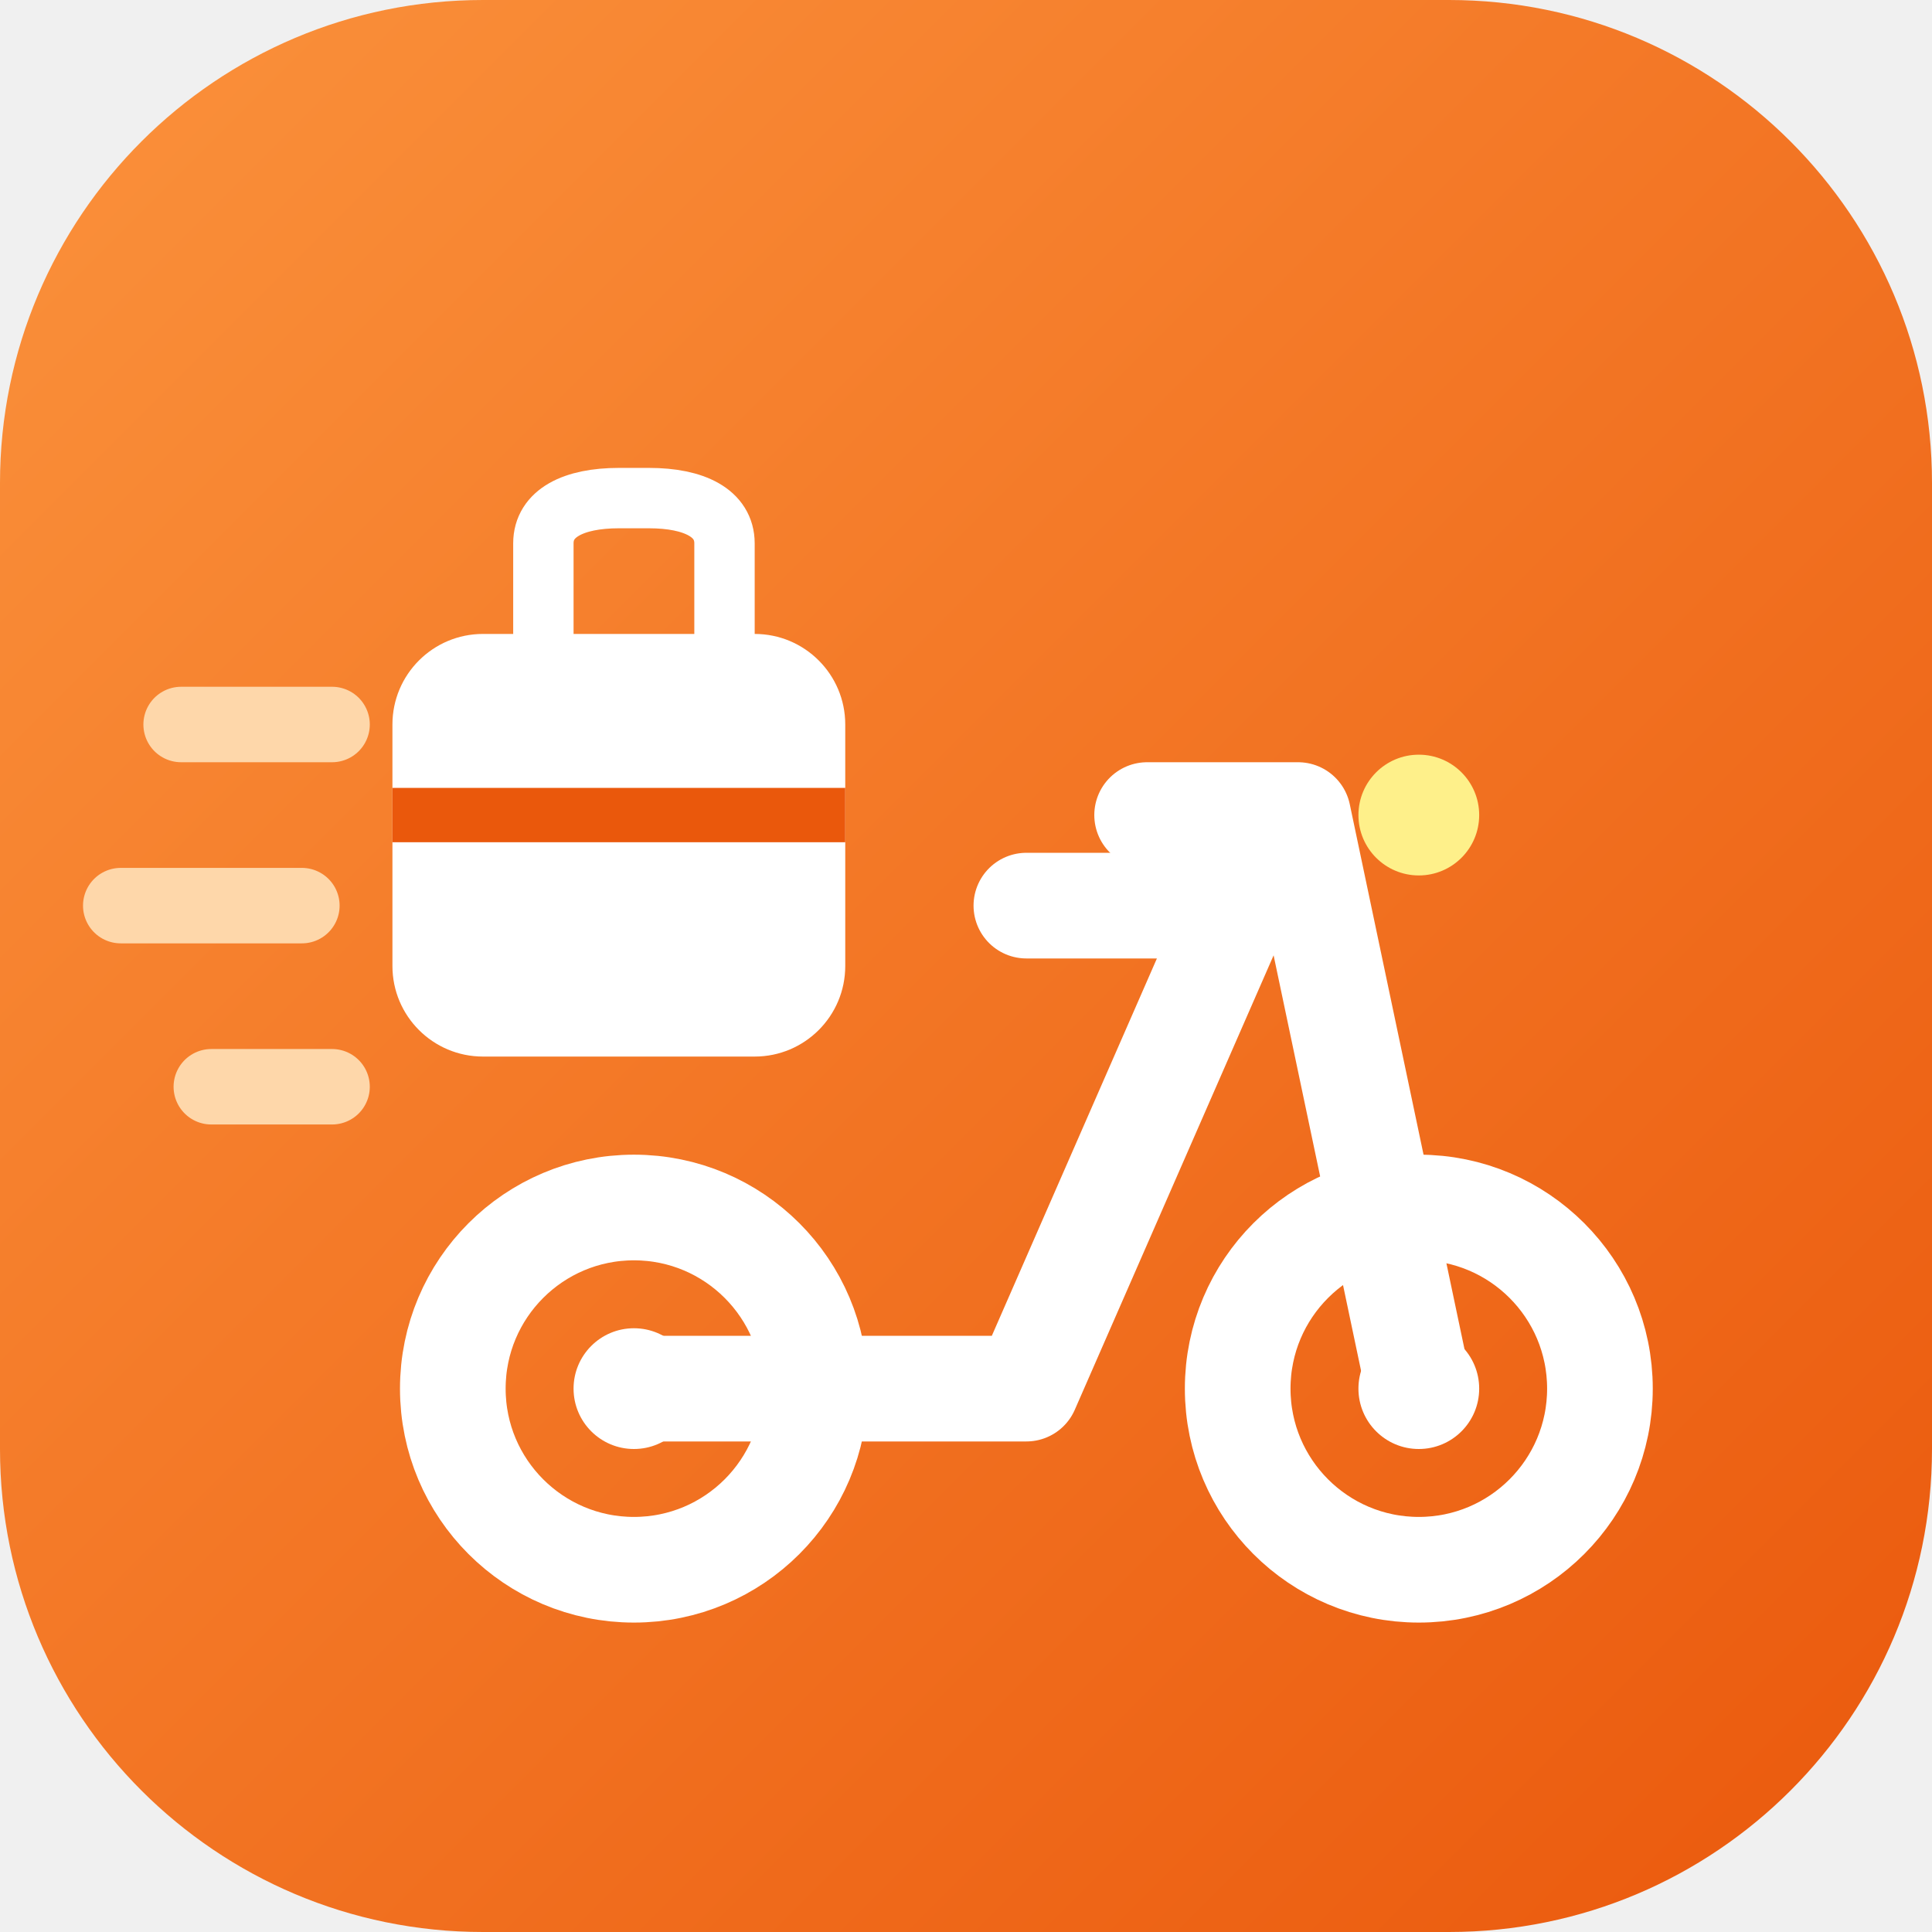
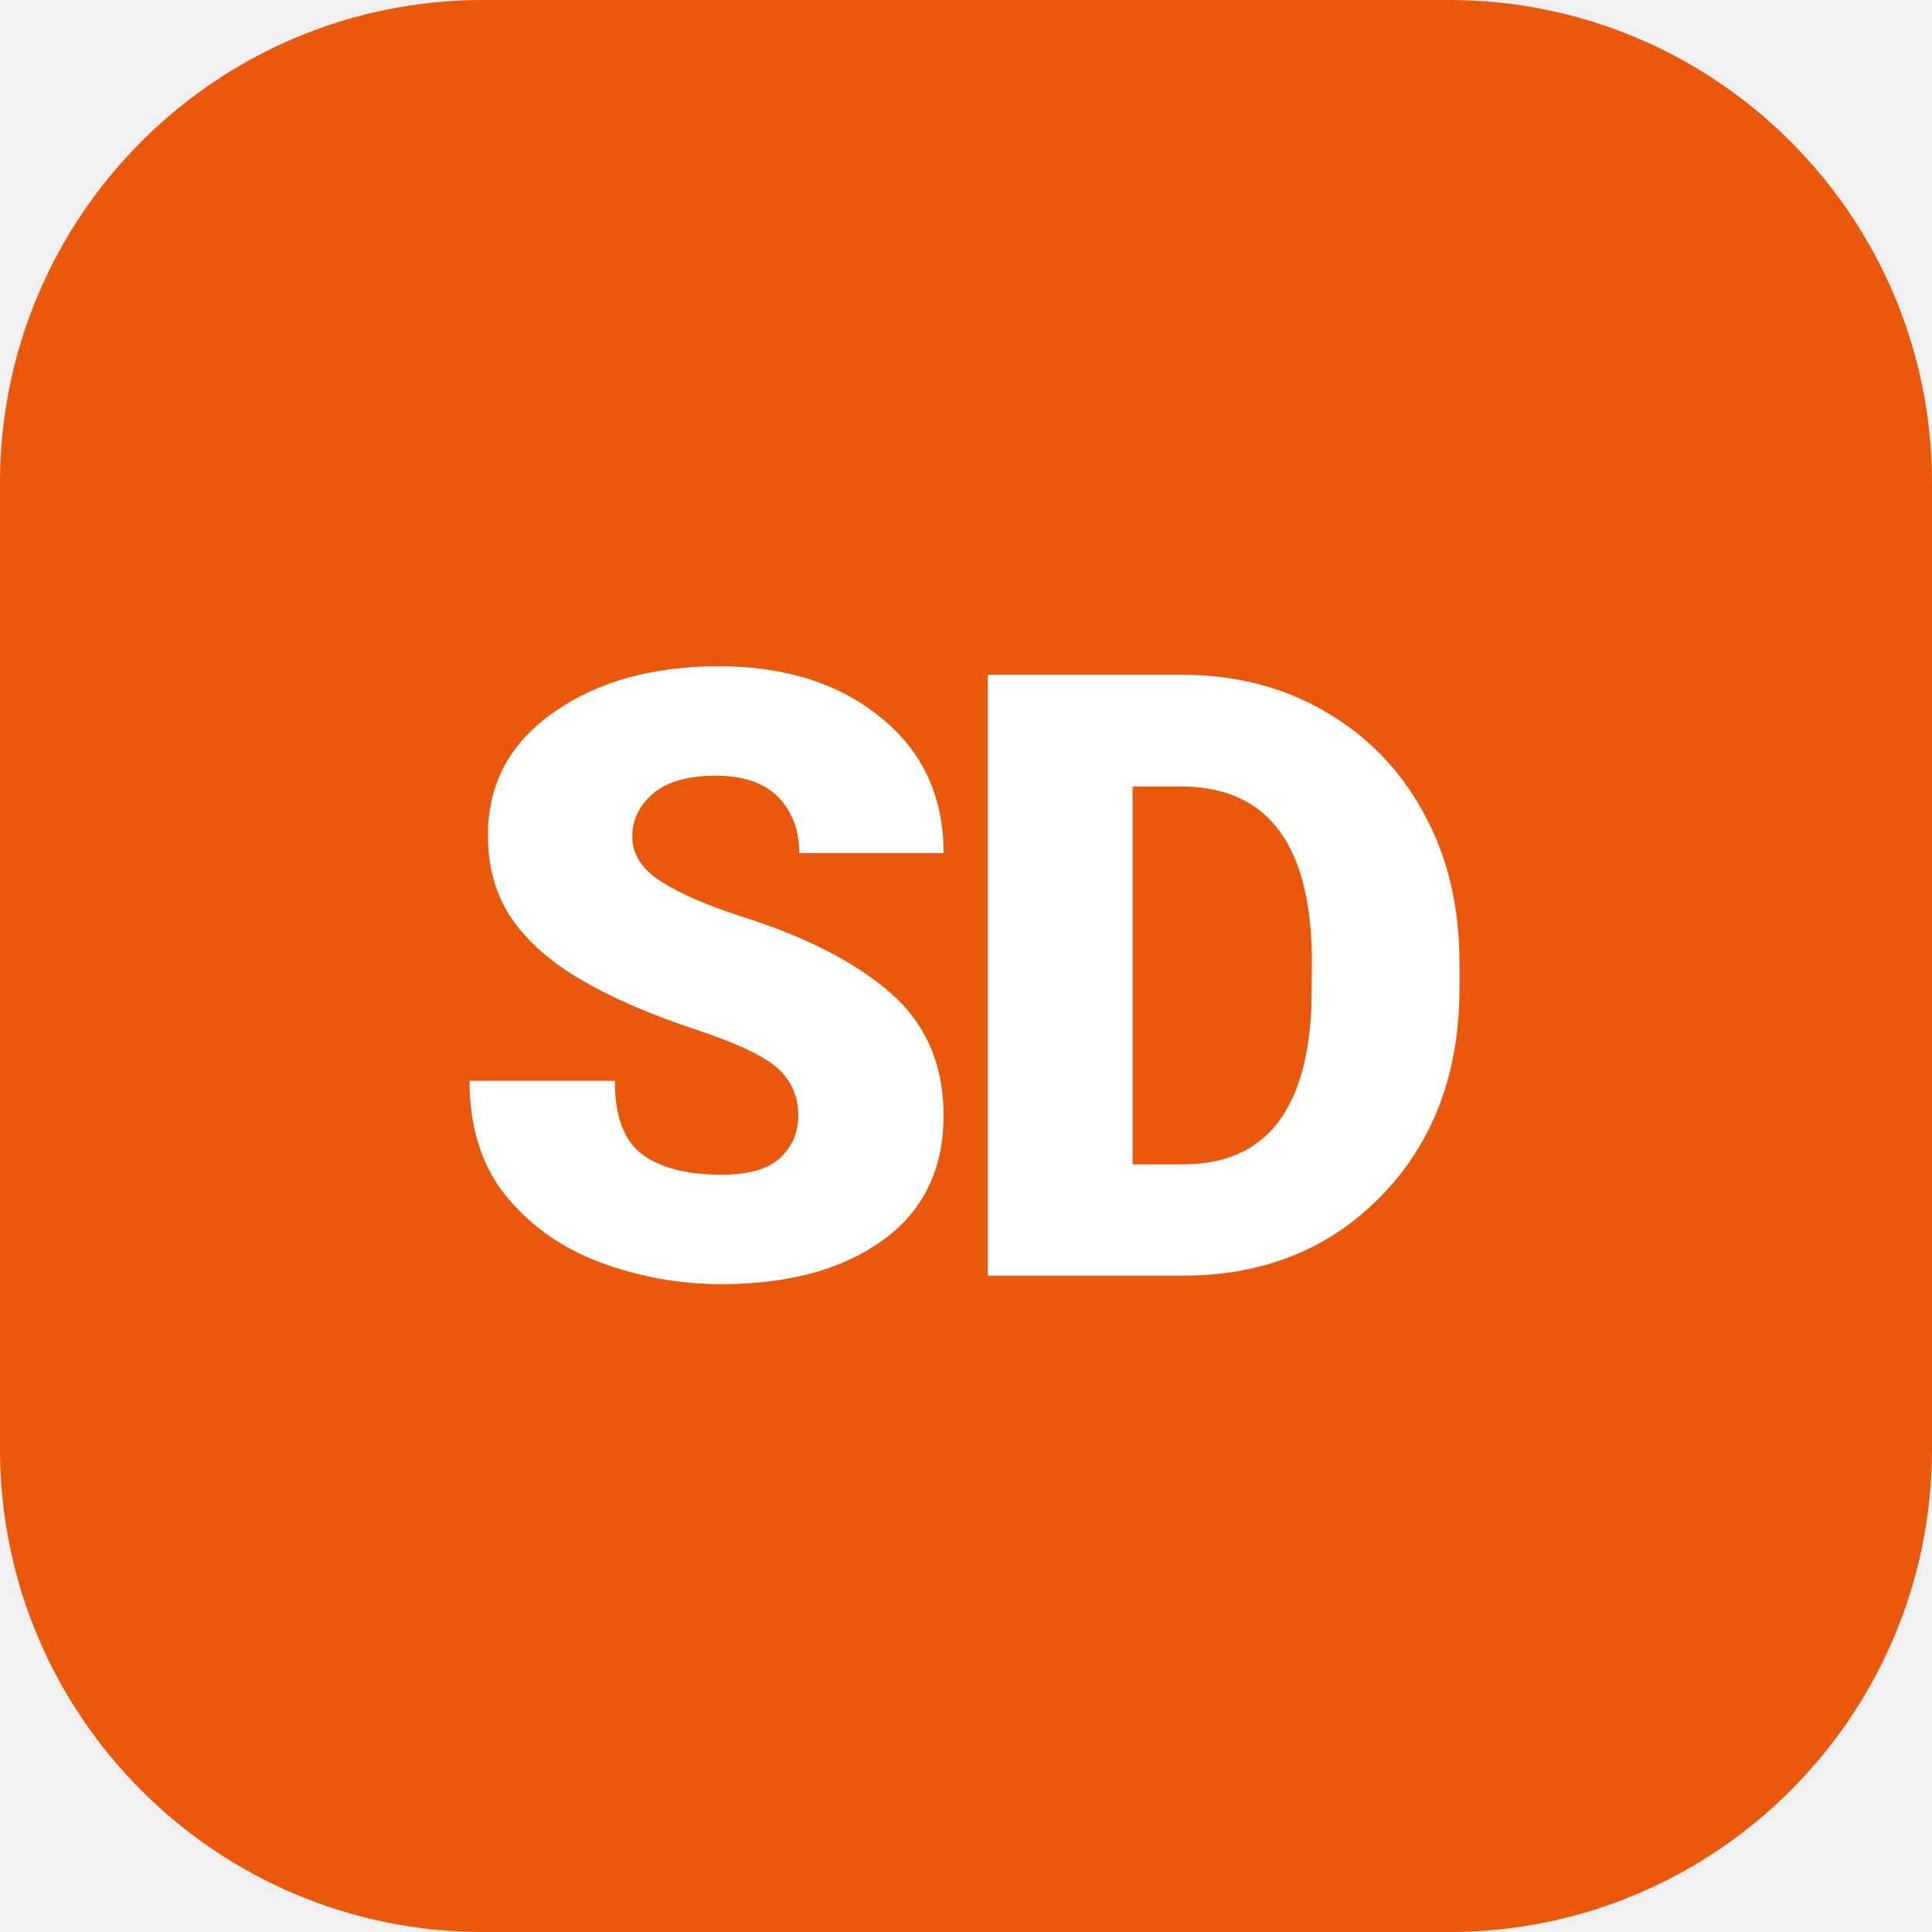
<svg xmlns="http://www.w3.org/2000/svg" viewBox="0 0 64 64">
-   <defs>
-     <linearGradient id="bgGrad" x1="0%" y1="0%" x2="100%" y2="100%">
-       <stop offset="0%" stop-color="#FB923C" />
-       <stop offset="100%" stop-color="#EA580C" />
-     </linearGradient>
-   </defs>
-   <rect width="64" height="64" rx="16" fill="url(#bgGrad)" />
-   <path d="M6 24 h5 M4 30 h6 M7 36 h4" stroke="#FED7AA" stroke-width="2.5" stroke-linecap="round" />
-   <g fill="#FFFFFF">
-     <circle cx="21" cy="46" r="6" fill="none" stroke="#FFFFFF" stroke-width="3.5" />
-     <circle cx="21" cy="46" r="2" fill="#FFFFFF" />
-     <circle cx="47" cy="46" r="6" fill="none" stroke="#FFFFFF" stroke-width="3.5" />
-     <circle cx="47" cy="46" r="2" fill="#FFFFFF" />
-     <path d="M21 46 h13 l7-16 h-7" fill="none" stroke="#FFFFFF" stroke-width="3.5" stroke-linecap="round" stroke-linejoin="round" />
-     <path d="M47 46 l-4-19 h-5" fill="none" stroke="#FFFFFF" stroke-width="3.5" stroke-linecap="round" stroke-linejoin="round" />
-     <circle cx="47" cy="27" r="2" fill="#FEF08A" />
-     <rect x="13" y="21" width="15" height="14" rx="3" fill="#FFFFFF" />
-     <line x1="13" y1="27" x2="28" y2="27" stroke="#EA580C" stroke-width="1.8" />
-     <path d="M18 21 v-3 c0-1 1-1.5 2.5-1.5 h1 c1.5 0 2.5 0.5 2.5 1.5 v3" fill="none" stroke="#FFFFFF" stroke-width="2" stroke-linecap="round" />
-   </g>
+   <rect width="64" height="64" rx="16" fill="#EA580C" />
+   <text x="50%" y="54%" text-anchor="middle" dominant-baseline="middle" fill="#FFFFFF" font-family="-apple-system, BlinkMacSystemFont, 'Segoe UI', Roboto, sans-serif" font-weight="900" font-size="28" letter-spacing="-1">SD</text>
</svg>
